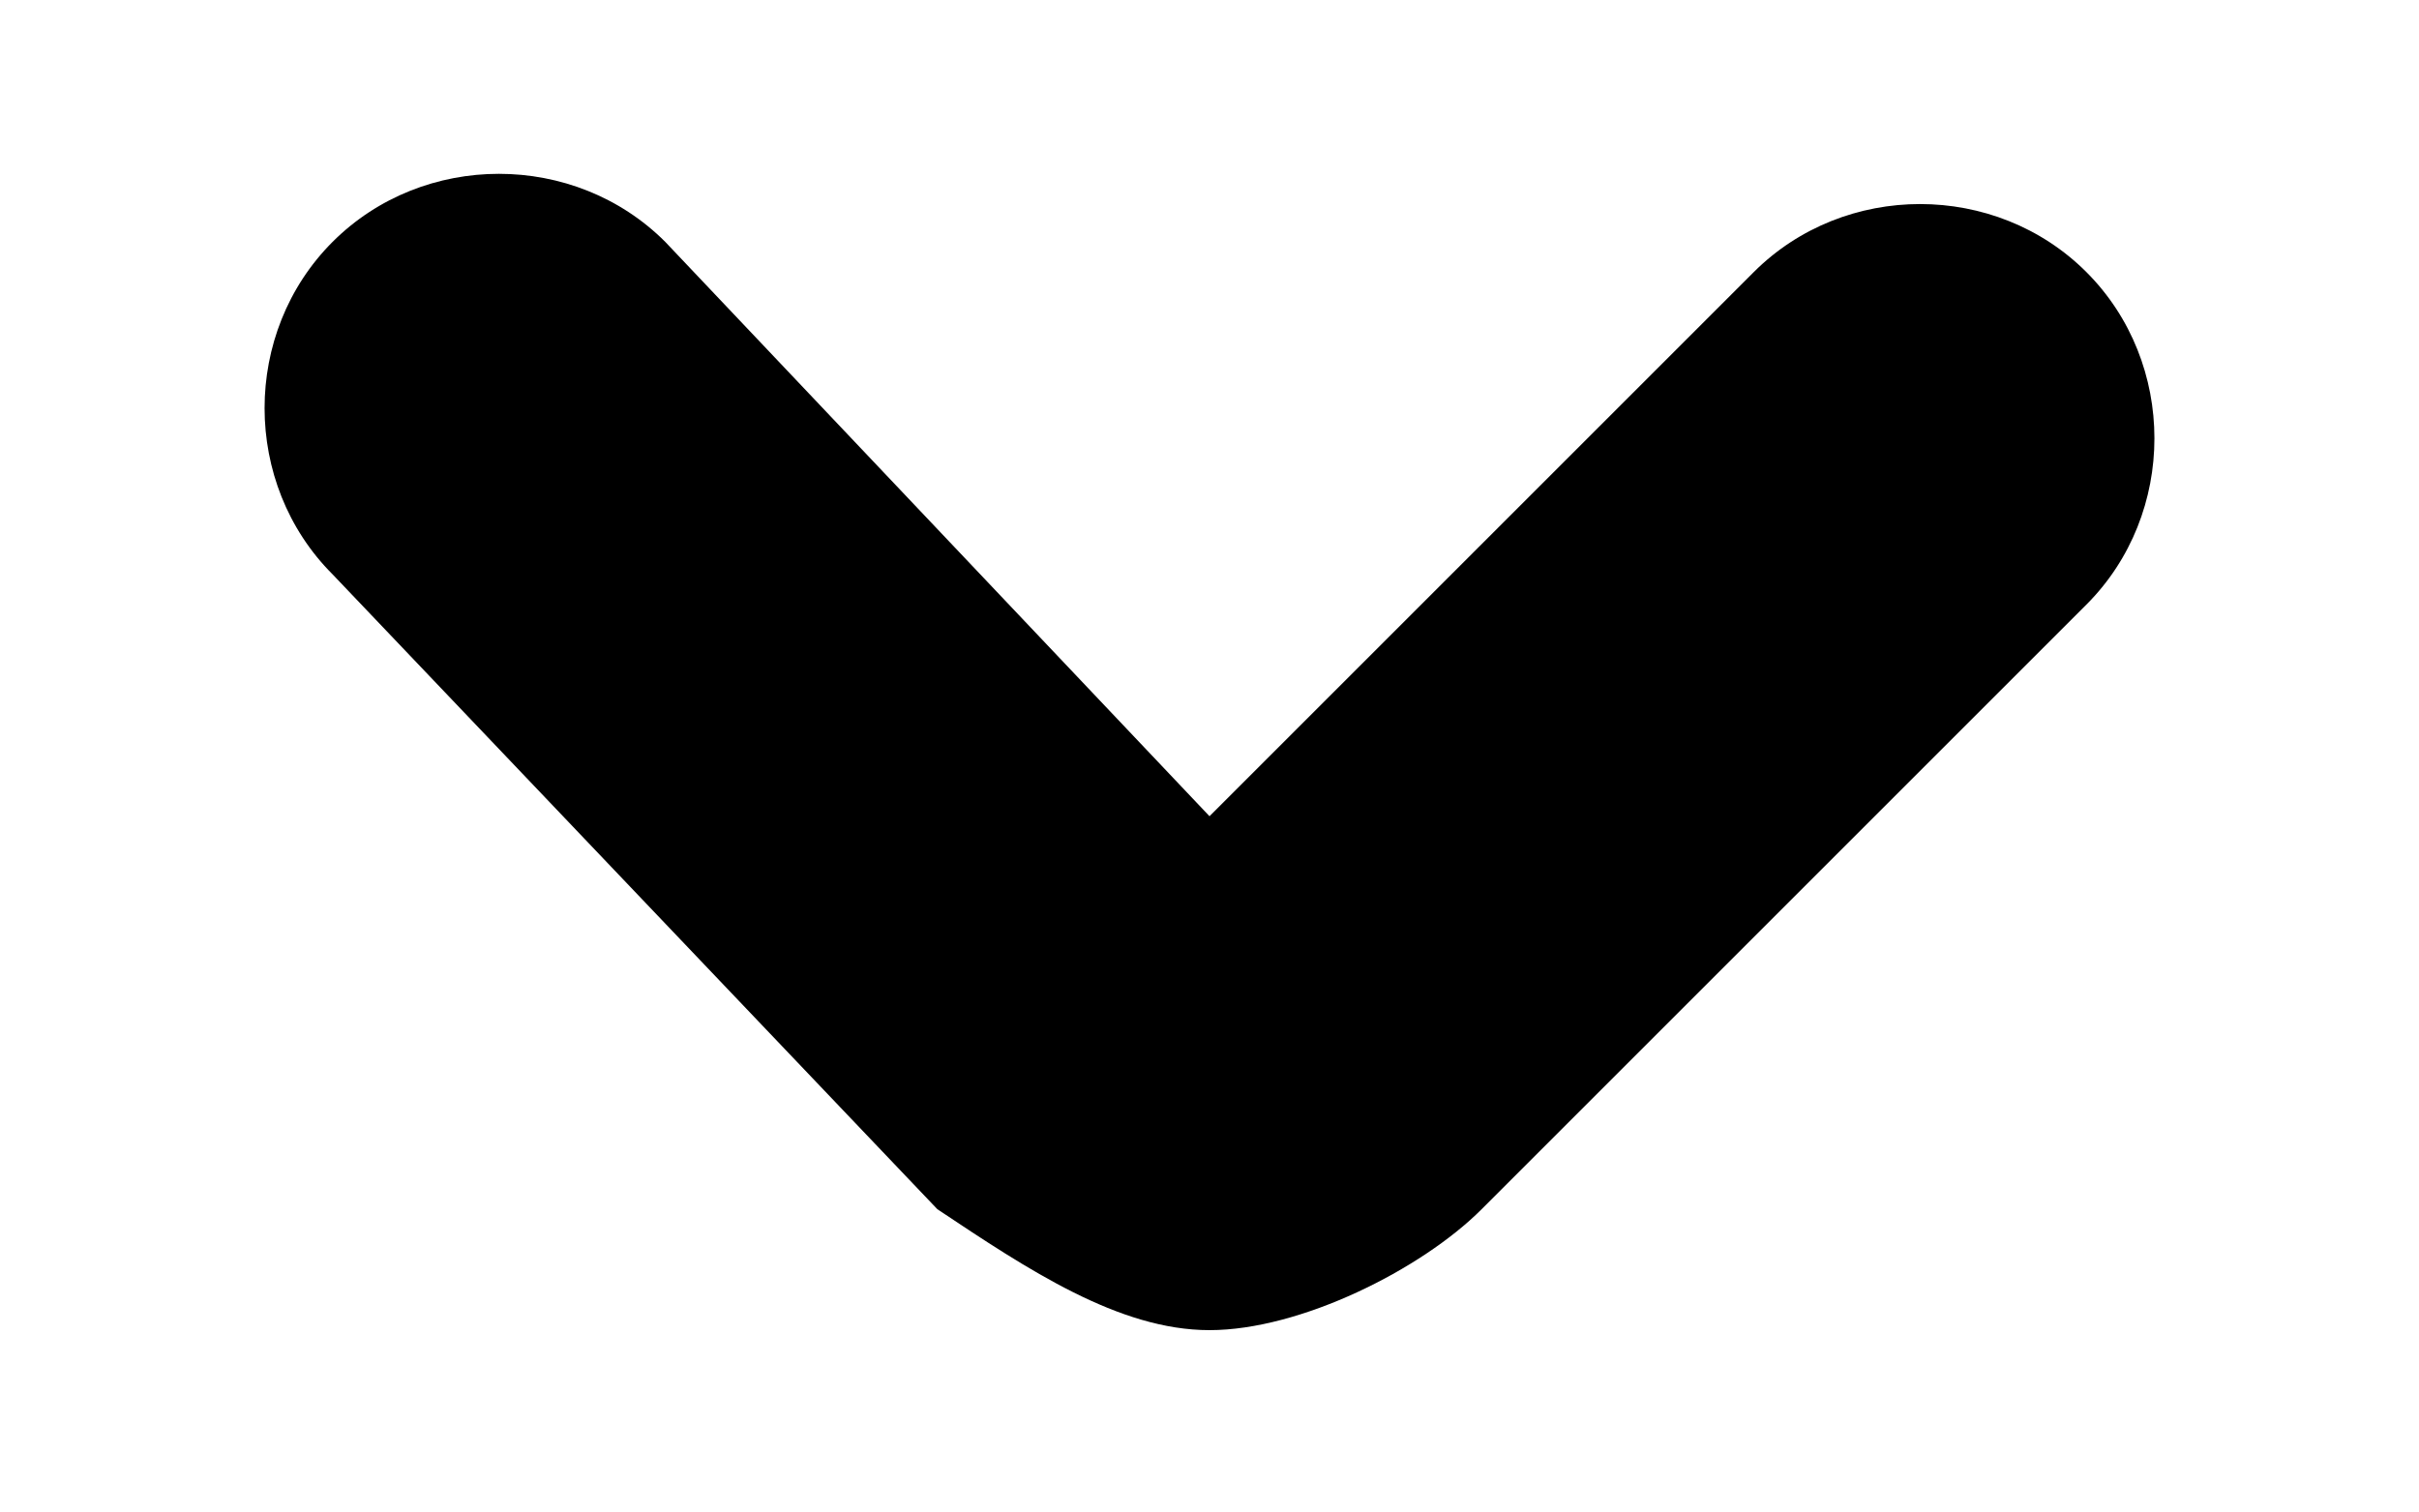
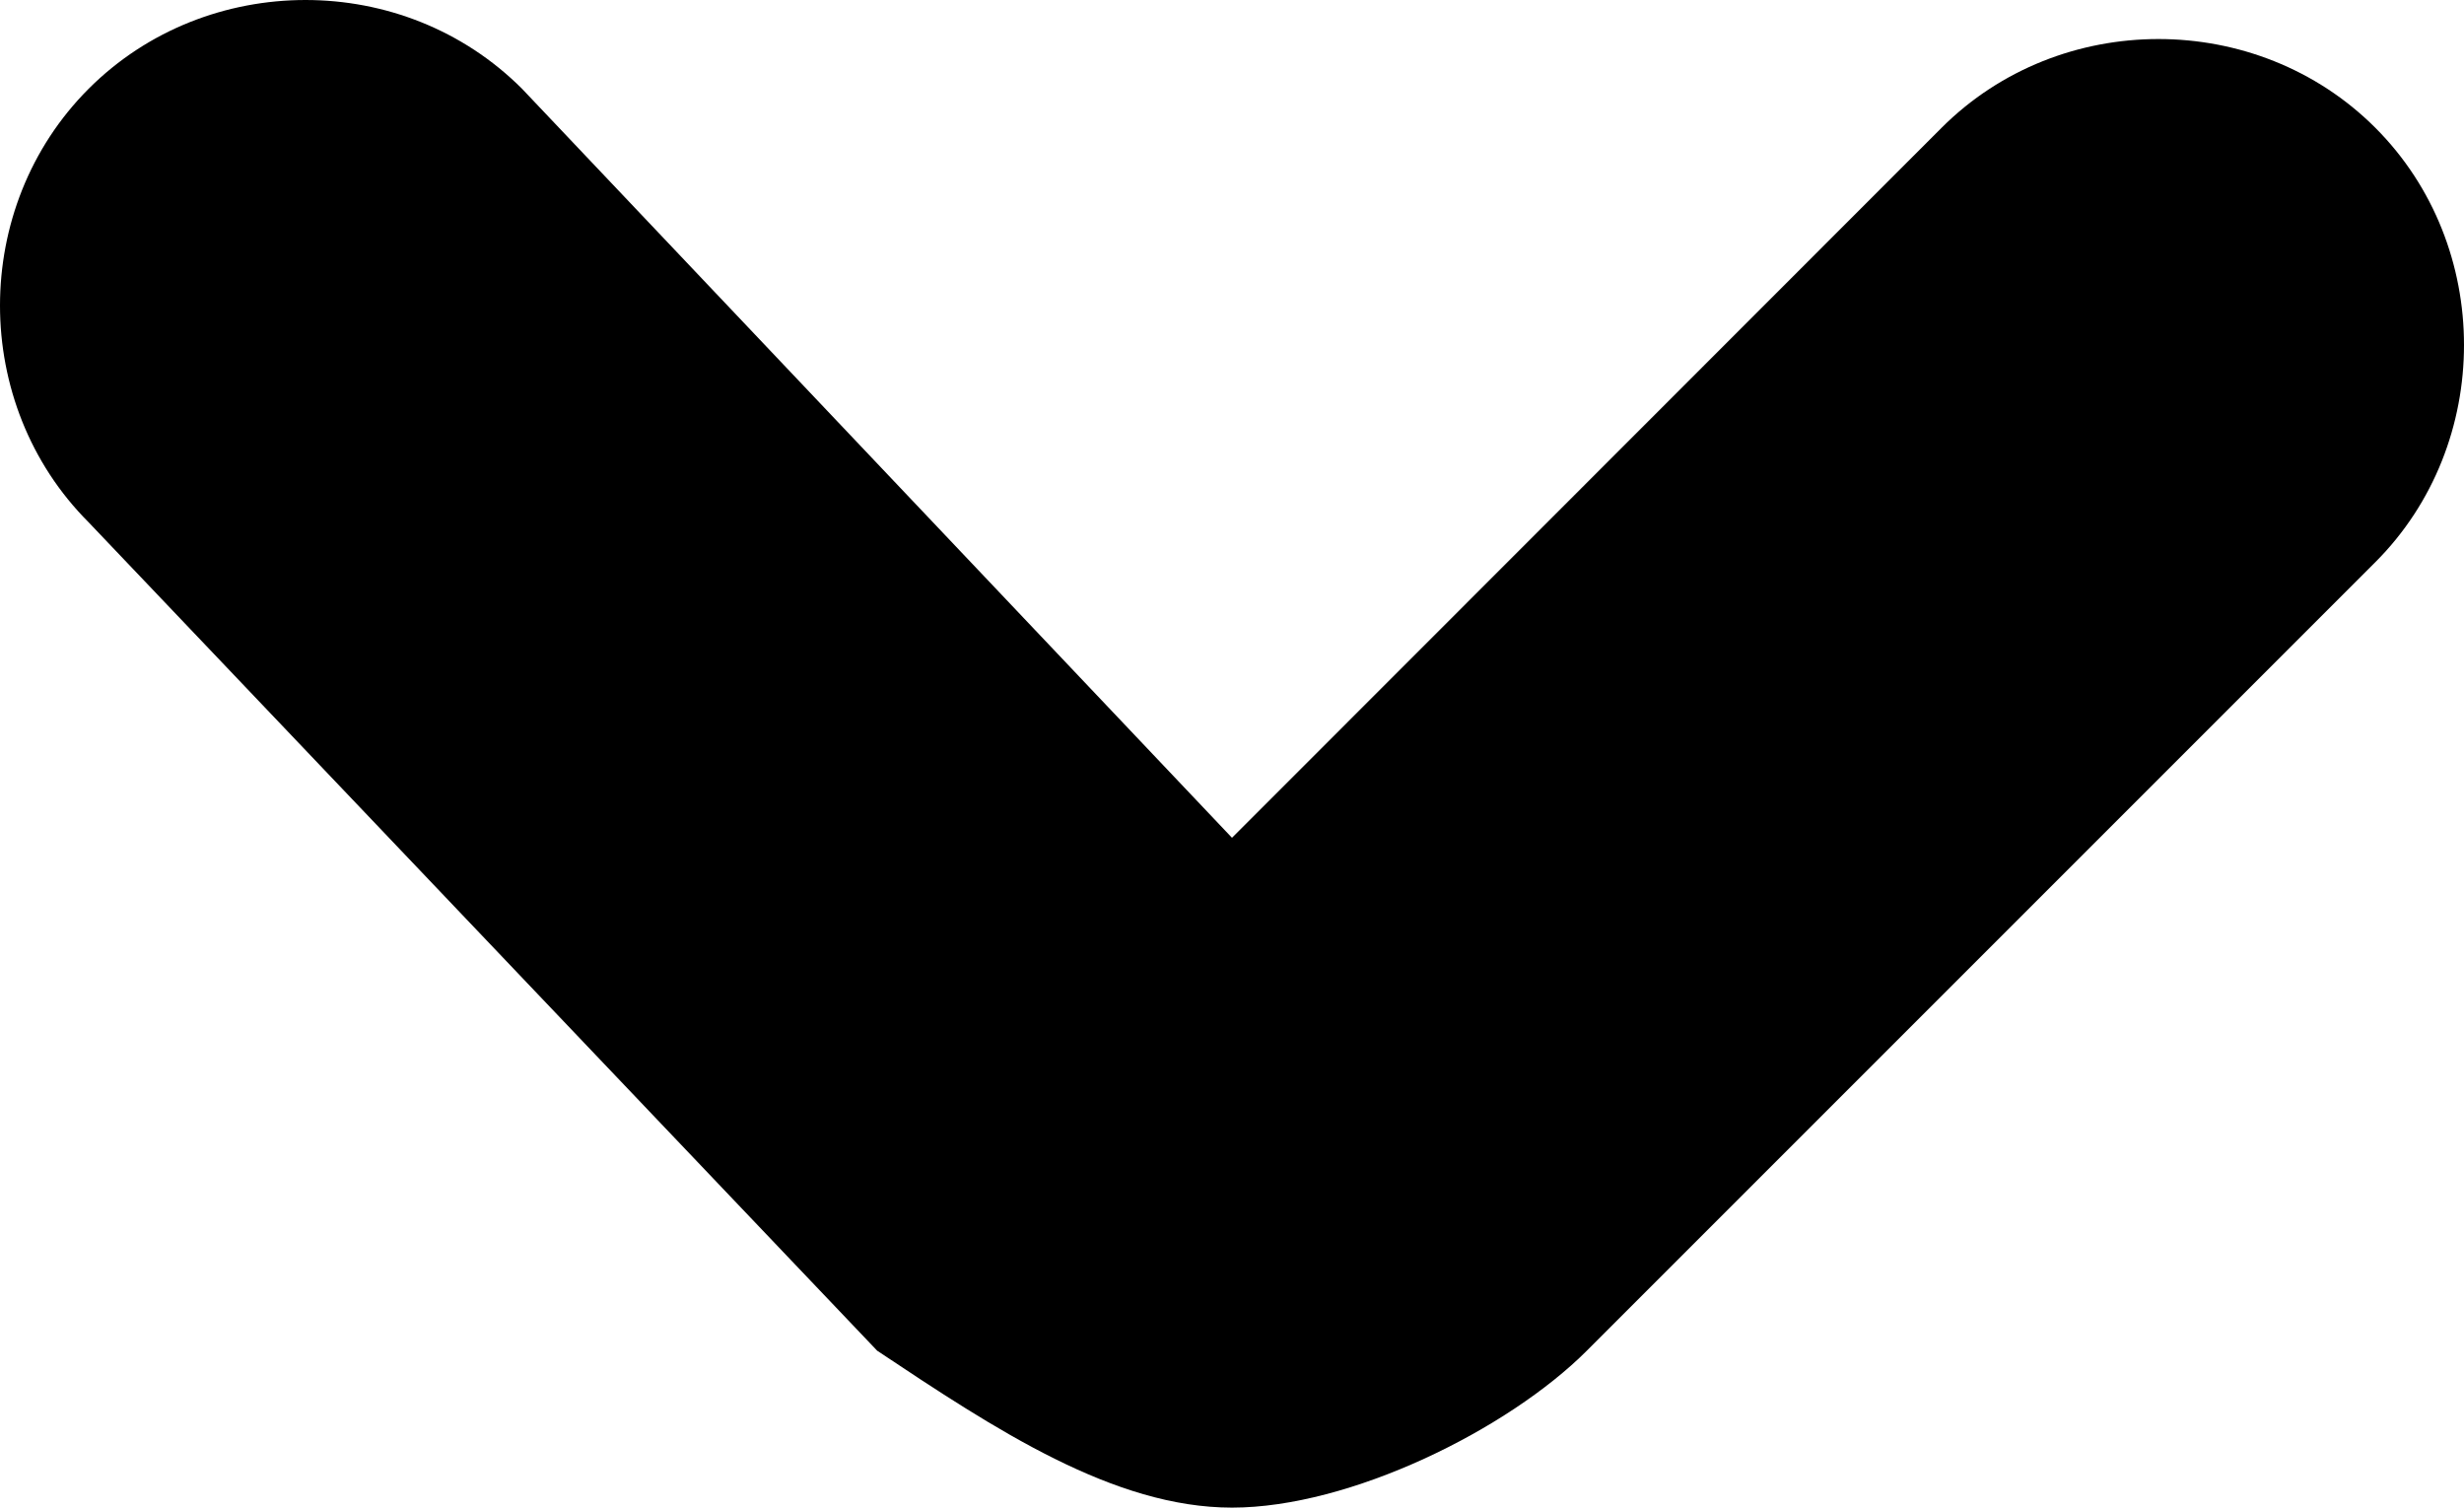
- <svg xmlns="http://www.w3.org/2000/svg" version="1.1" id="Layer_1" x="0px" y="0px" viewBox="0 0 8 5" style="enable-background:new 0 0 8 5;" xml:space="preserve">
-   <path d="M4,4.4C3.7,4.4,3.4,4.2,3.1,4L1.1,1.9c-0.3-0.3-0.3-0.8,0-1.1s0.8-0.3,1.1,0L4,2.7l1.8-1.8c0.3-0.3,0.8-0.3,1.1,0  s0.3,0.8,0,1.1l-2,2C4.7,4.2,4.3,4.4,4,4.4z" />
+ <svg xmlns="http://www.w3.org/2000/svg" version="1.1" id="Layer_1" x="0px" y="0px" viewBox="0 0 6.25 3.825" xml:space="preserve" width="6.25" height="3.825">
+   <defs id="defs7" />
+   <path id="path2" d="M 0.775,0 C 0.575,0 0.375,0.075 0.225,0.225 c -0.3,0.3 -0.3,0.8 0,1.1 L 2.225,3.426 c 0.3,0.2 0.6,0.398 0.9,0.398 0.3,-1e-7 0.7,-0.198 0.9,-0.398 l 2,-2 c 0.3,-0.3 0.3,-0.802 0,-1.102 -0.3,-0.3 -0.8,-0.3 -1.1,0 L 3.125,2.125 1.324,0.225 C 1.174,0.075 0.975,0 0.775,0 Z" />
</svg>
